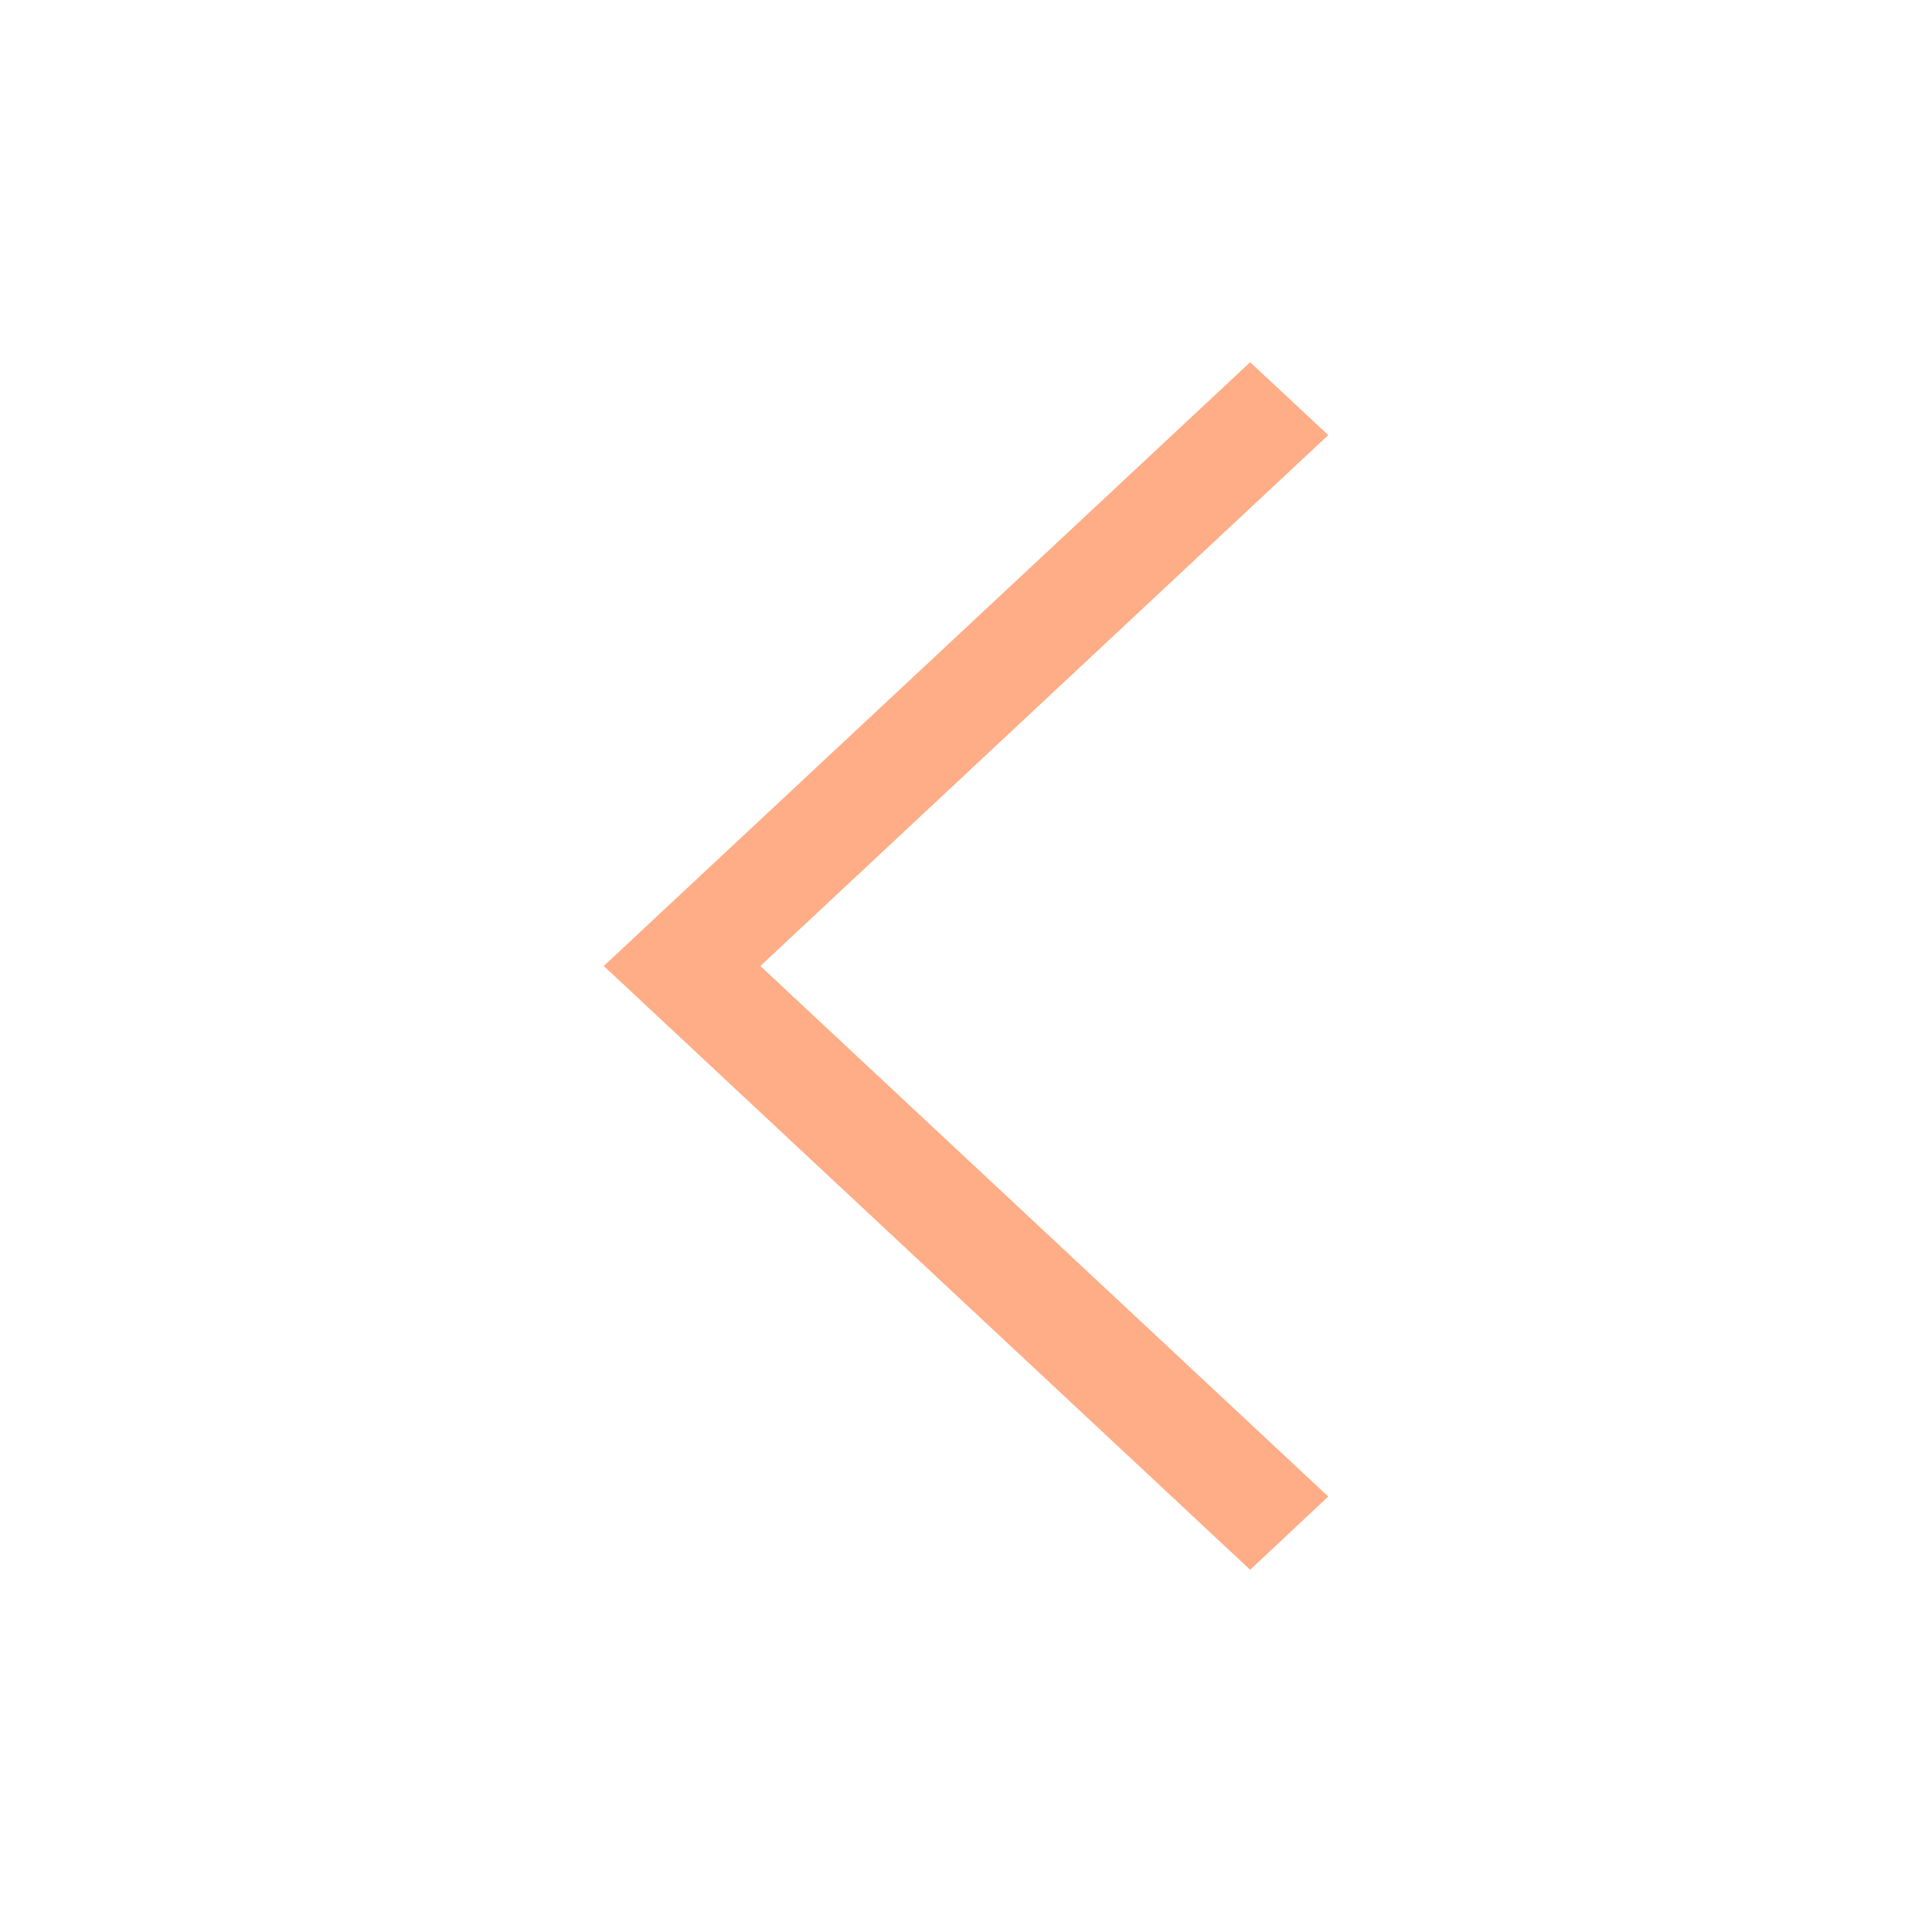
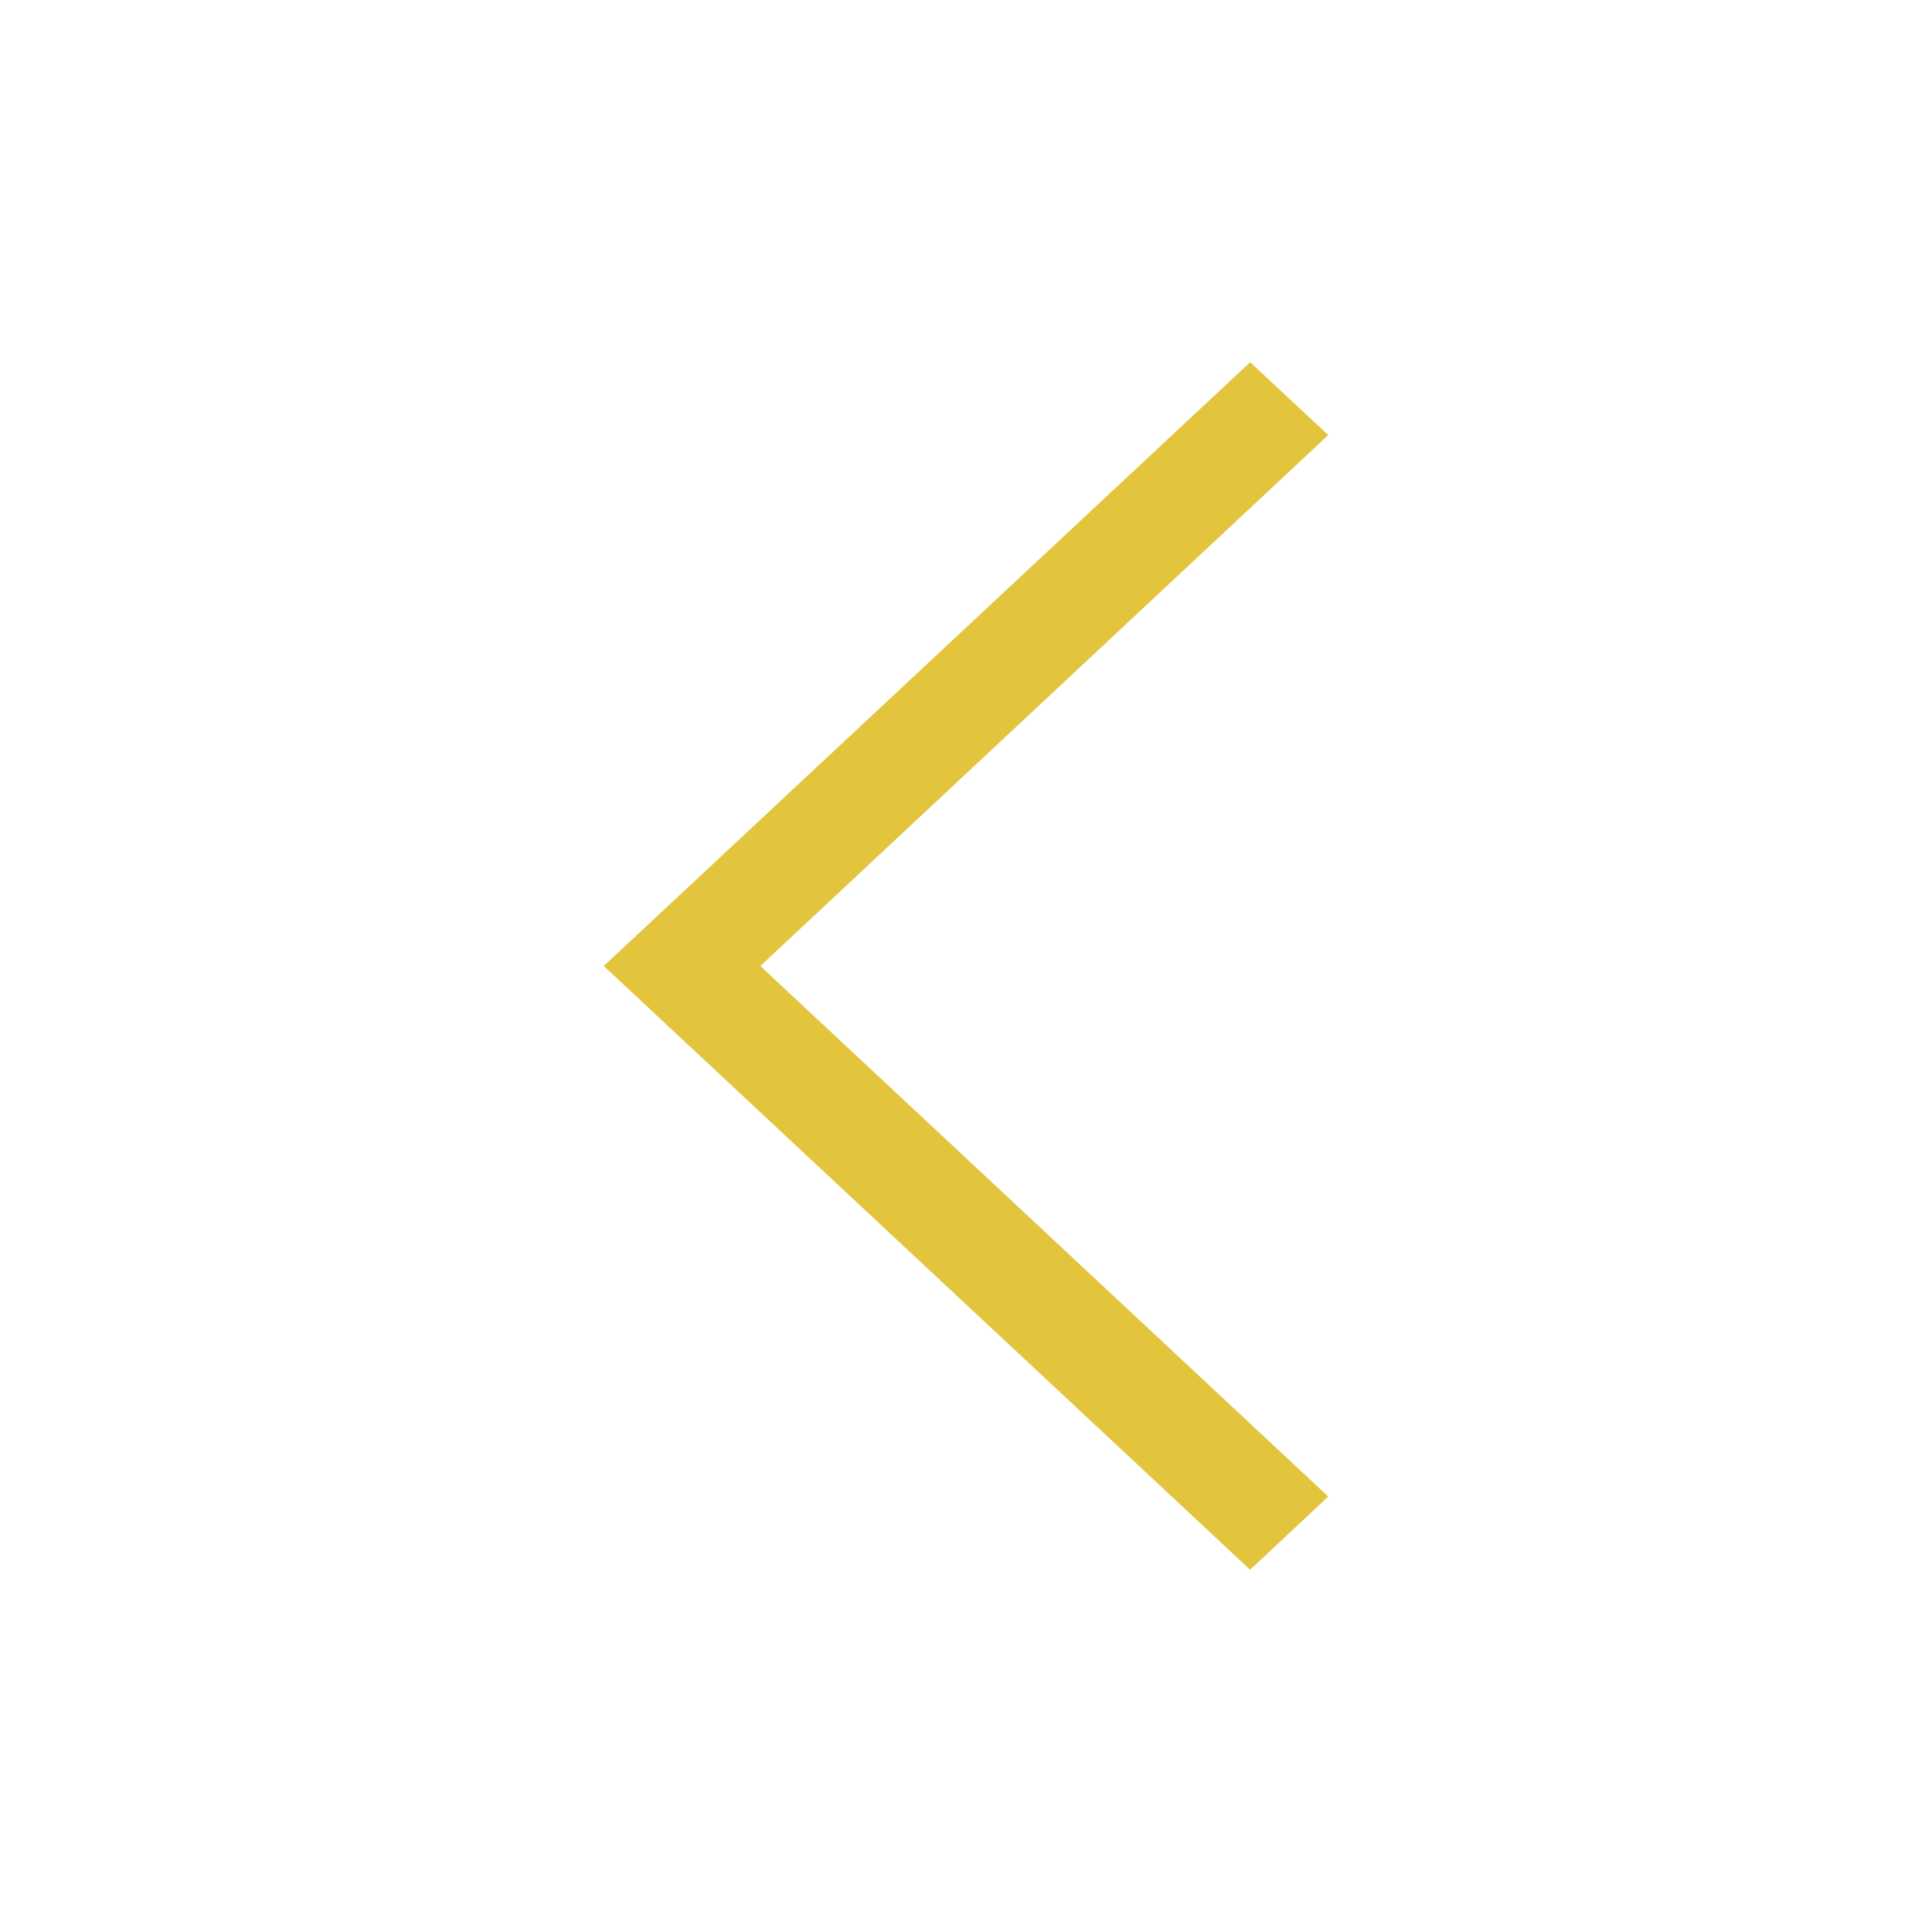
<svg xmlns="http://www.w3.org/2000/svg" width="512" height="512">
  <g>
    <rect fill="none" id="canvas_background" height="514" width="514" y="-1" x="-1" />
  </g>
  <g>
-     <polygon transform="rotate(-180 256,256) " fill="#FFAD87" id="svg_1" points="160,115.4 180.7,96 352,256 180.7,416 160,396.7 310.5,256 " />
+     <polygon transform="rotate(-180 256,256) " fill="#E2C43D" id="svg_1" points="160,115.4 180.7,96 352,256 180.7,416 160,396.7 310.5,256 " />
  </g>
</svg>
